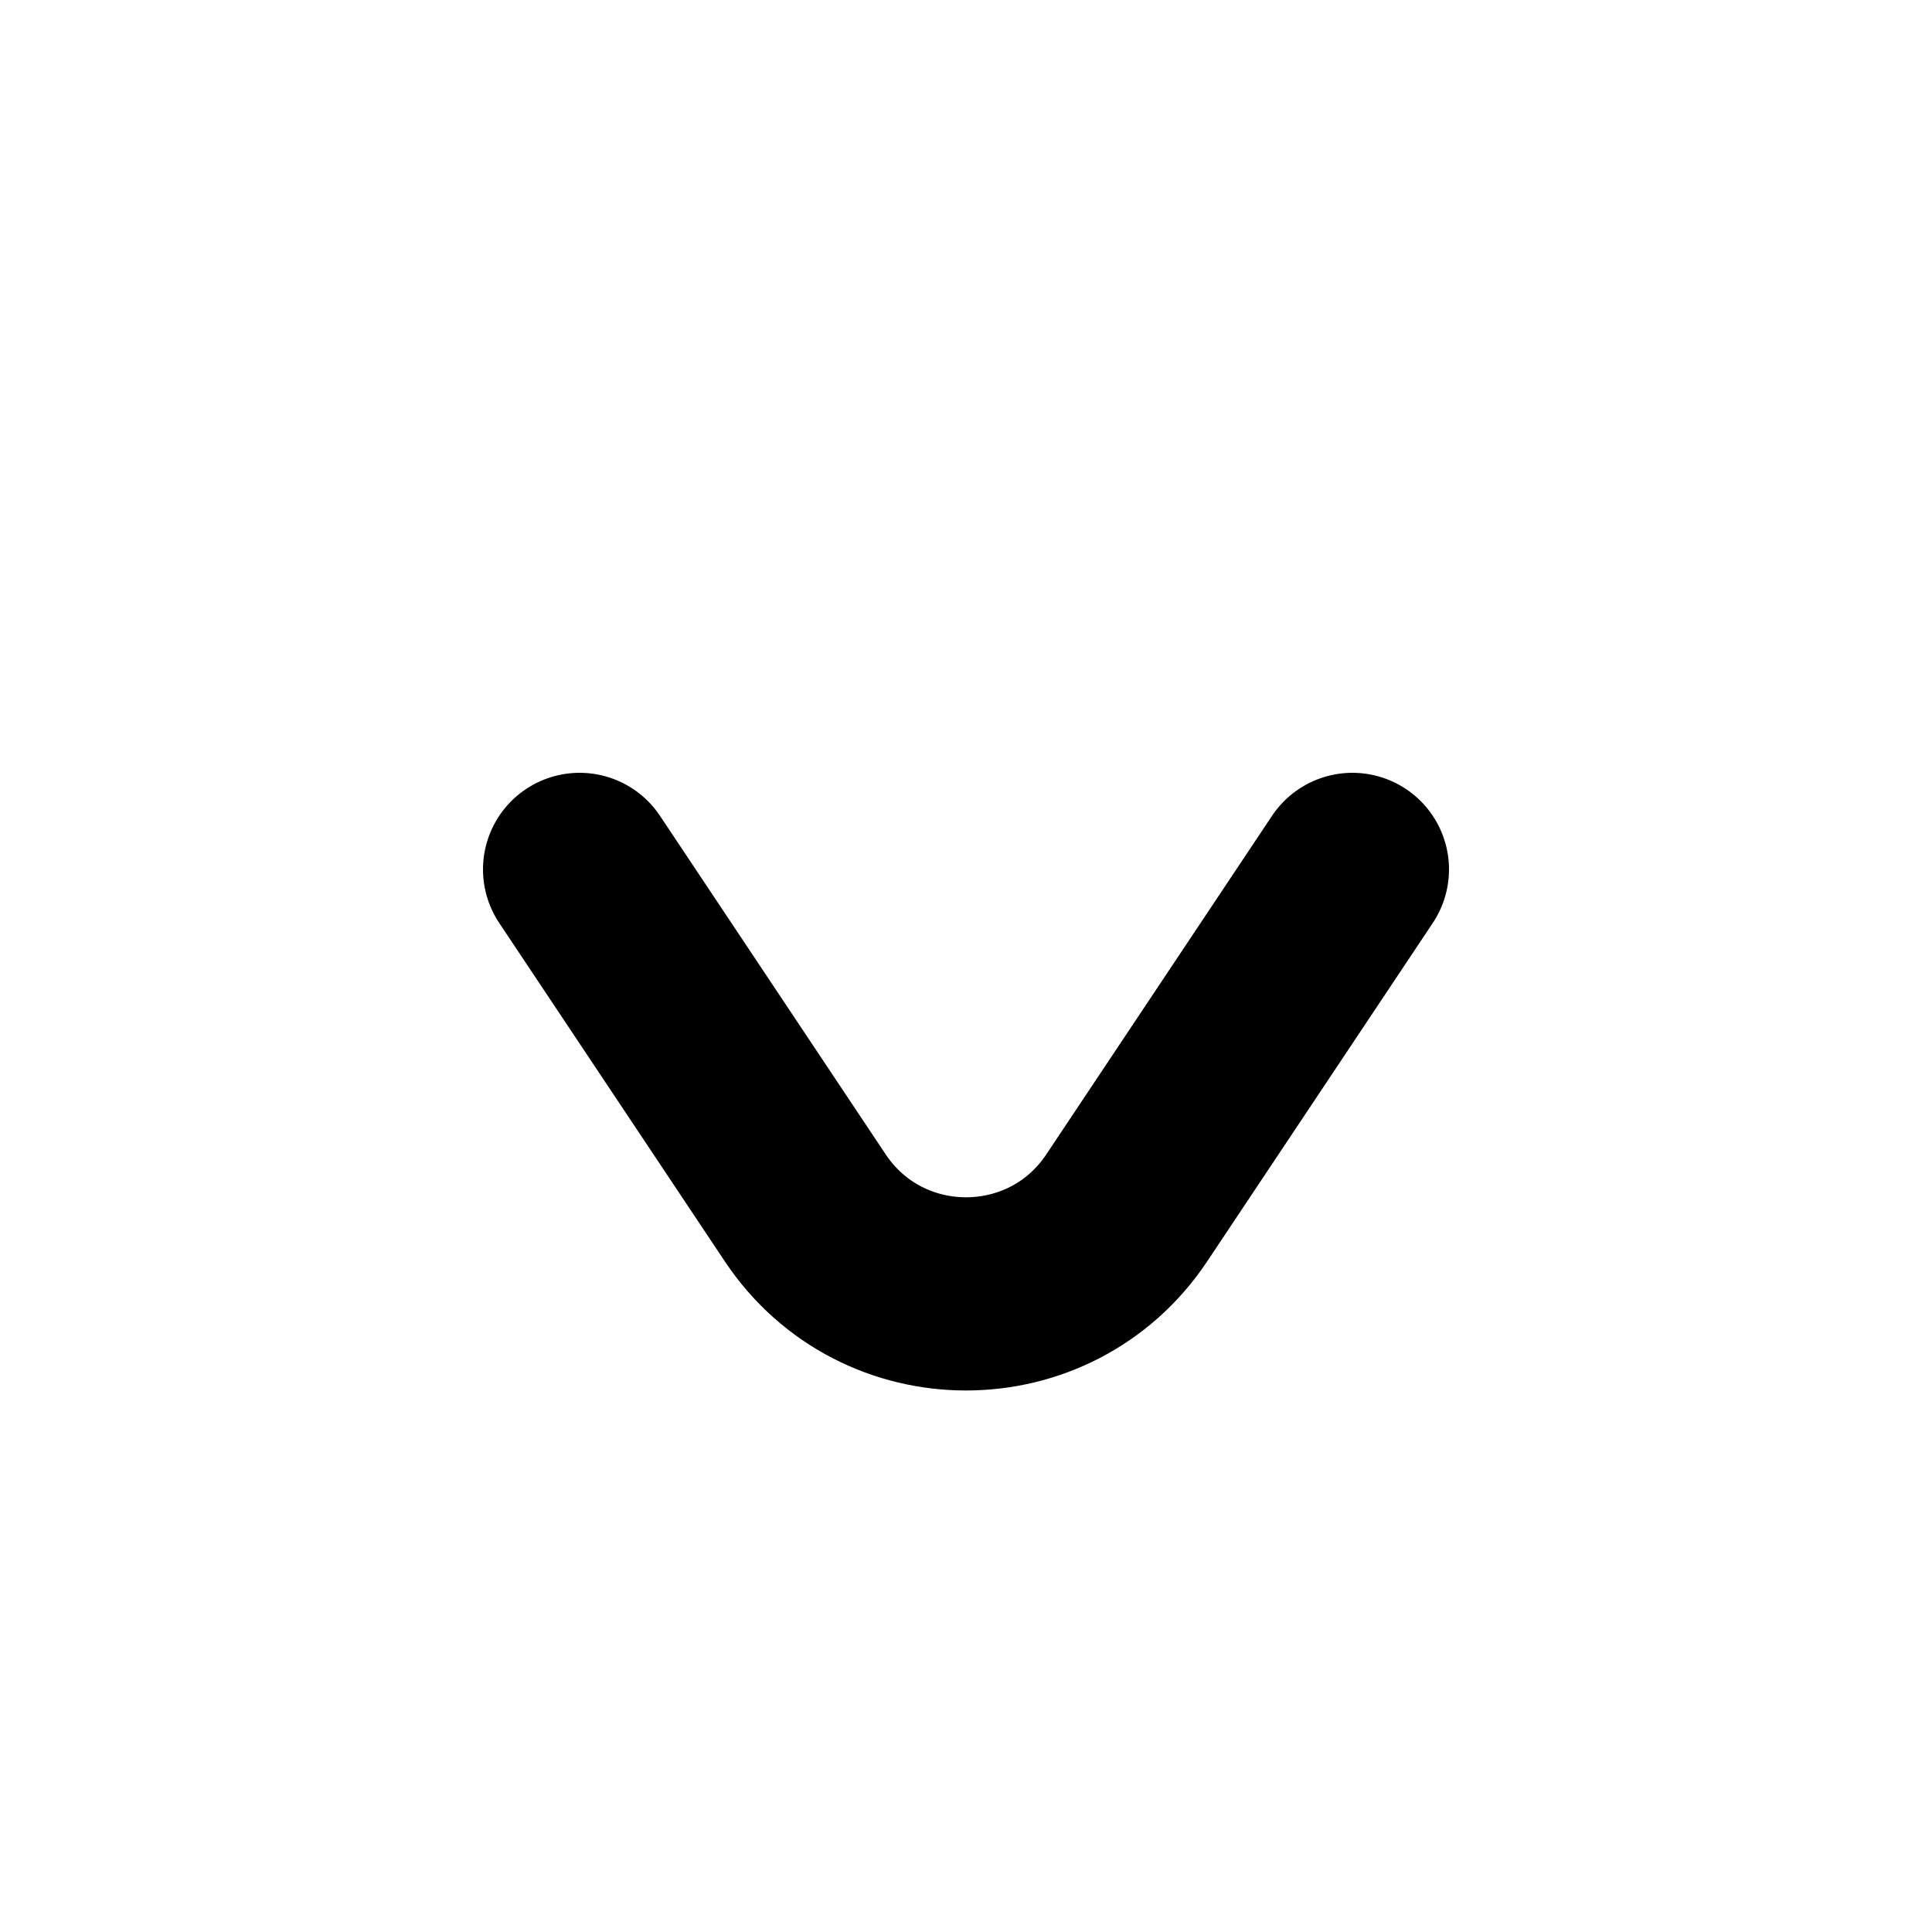
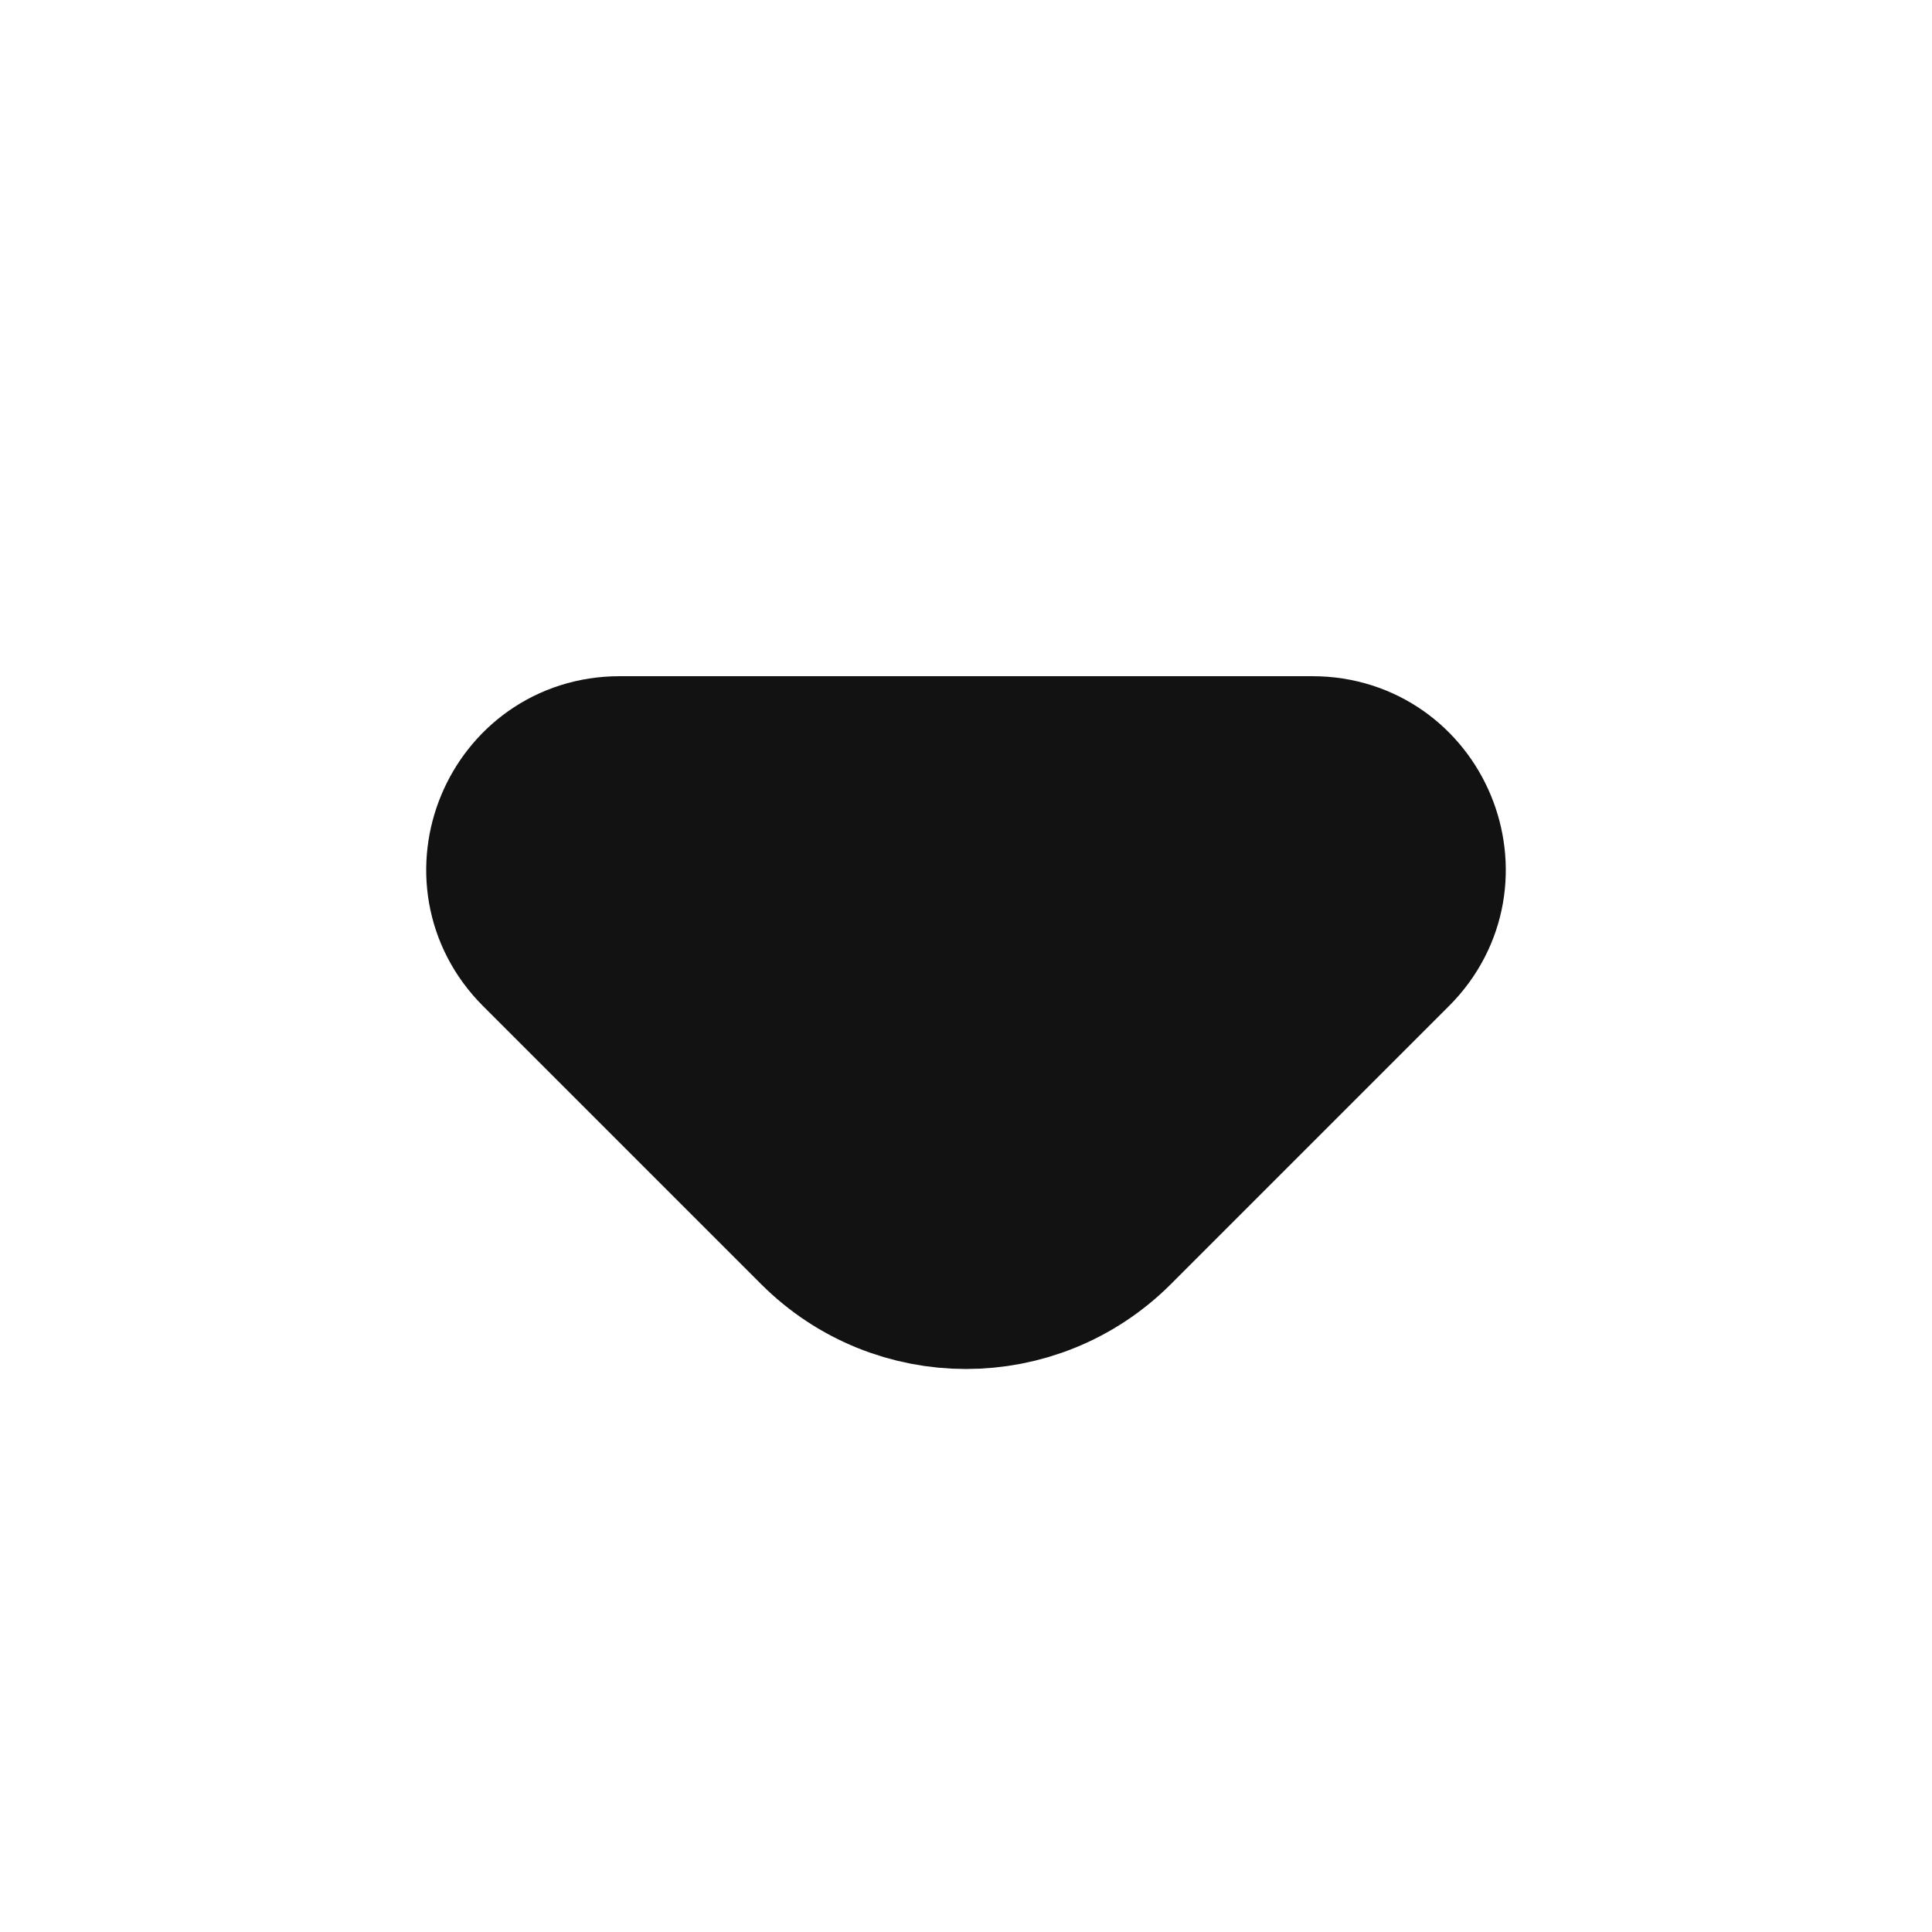
<svg xmlns="http://www.w3.org/2000/svg" width="20" height="20" viewBox="0 0 20 20" fill="none">
-   <path d="M6 9L8.336 12.504C9.128 13.691 10.873 13.691 11.664 12.504L14 9" stroke="black" stroke-width="2" stroke-linecap="round" />
+   <path d="M8.586 12.586L5.707 9.707C5.077 9.077 5.523 8 6.414 8H13.586C14.477 8 14.923 9.077 14.293 9.707L11.414 12.586C10.633 13.367 9.367 13.367 8.586 12.586Z" fill="#121212" stroke="#121212" stroke-width="2" stroke-linecap="round" />
</svg>
